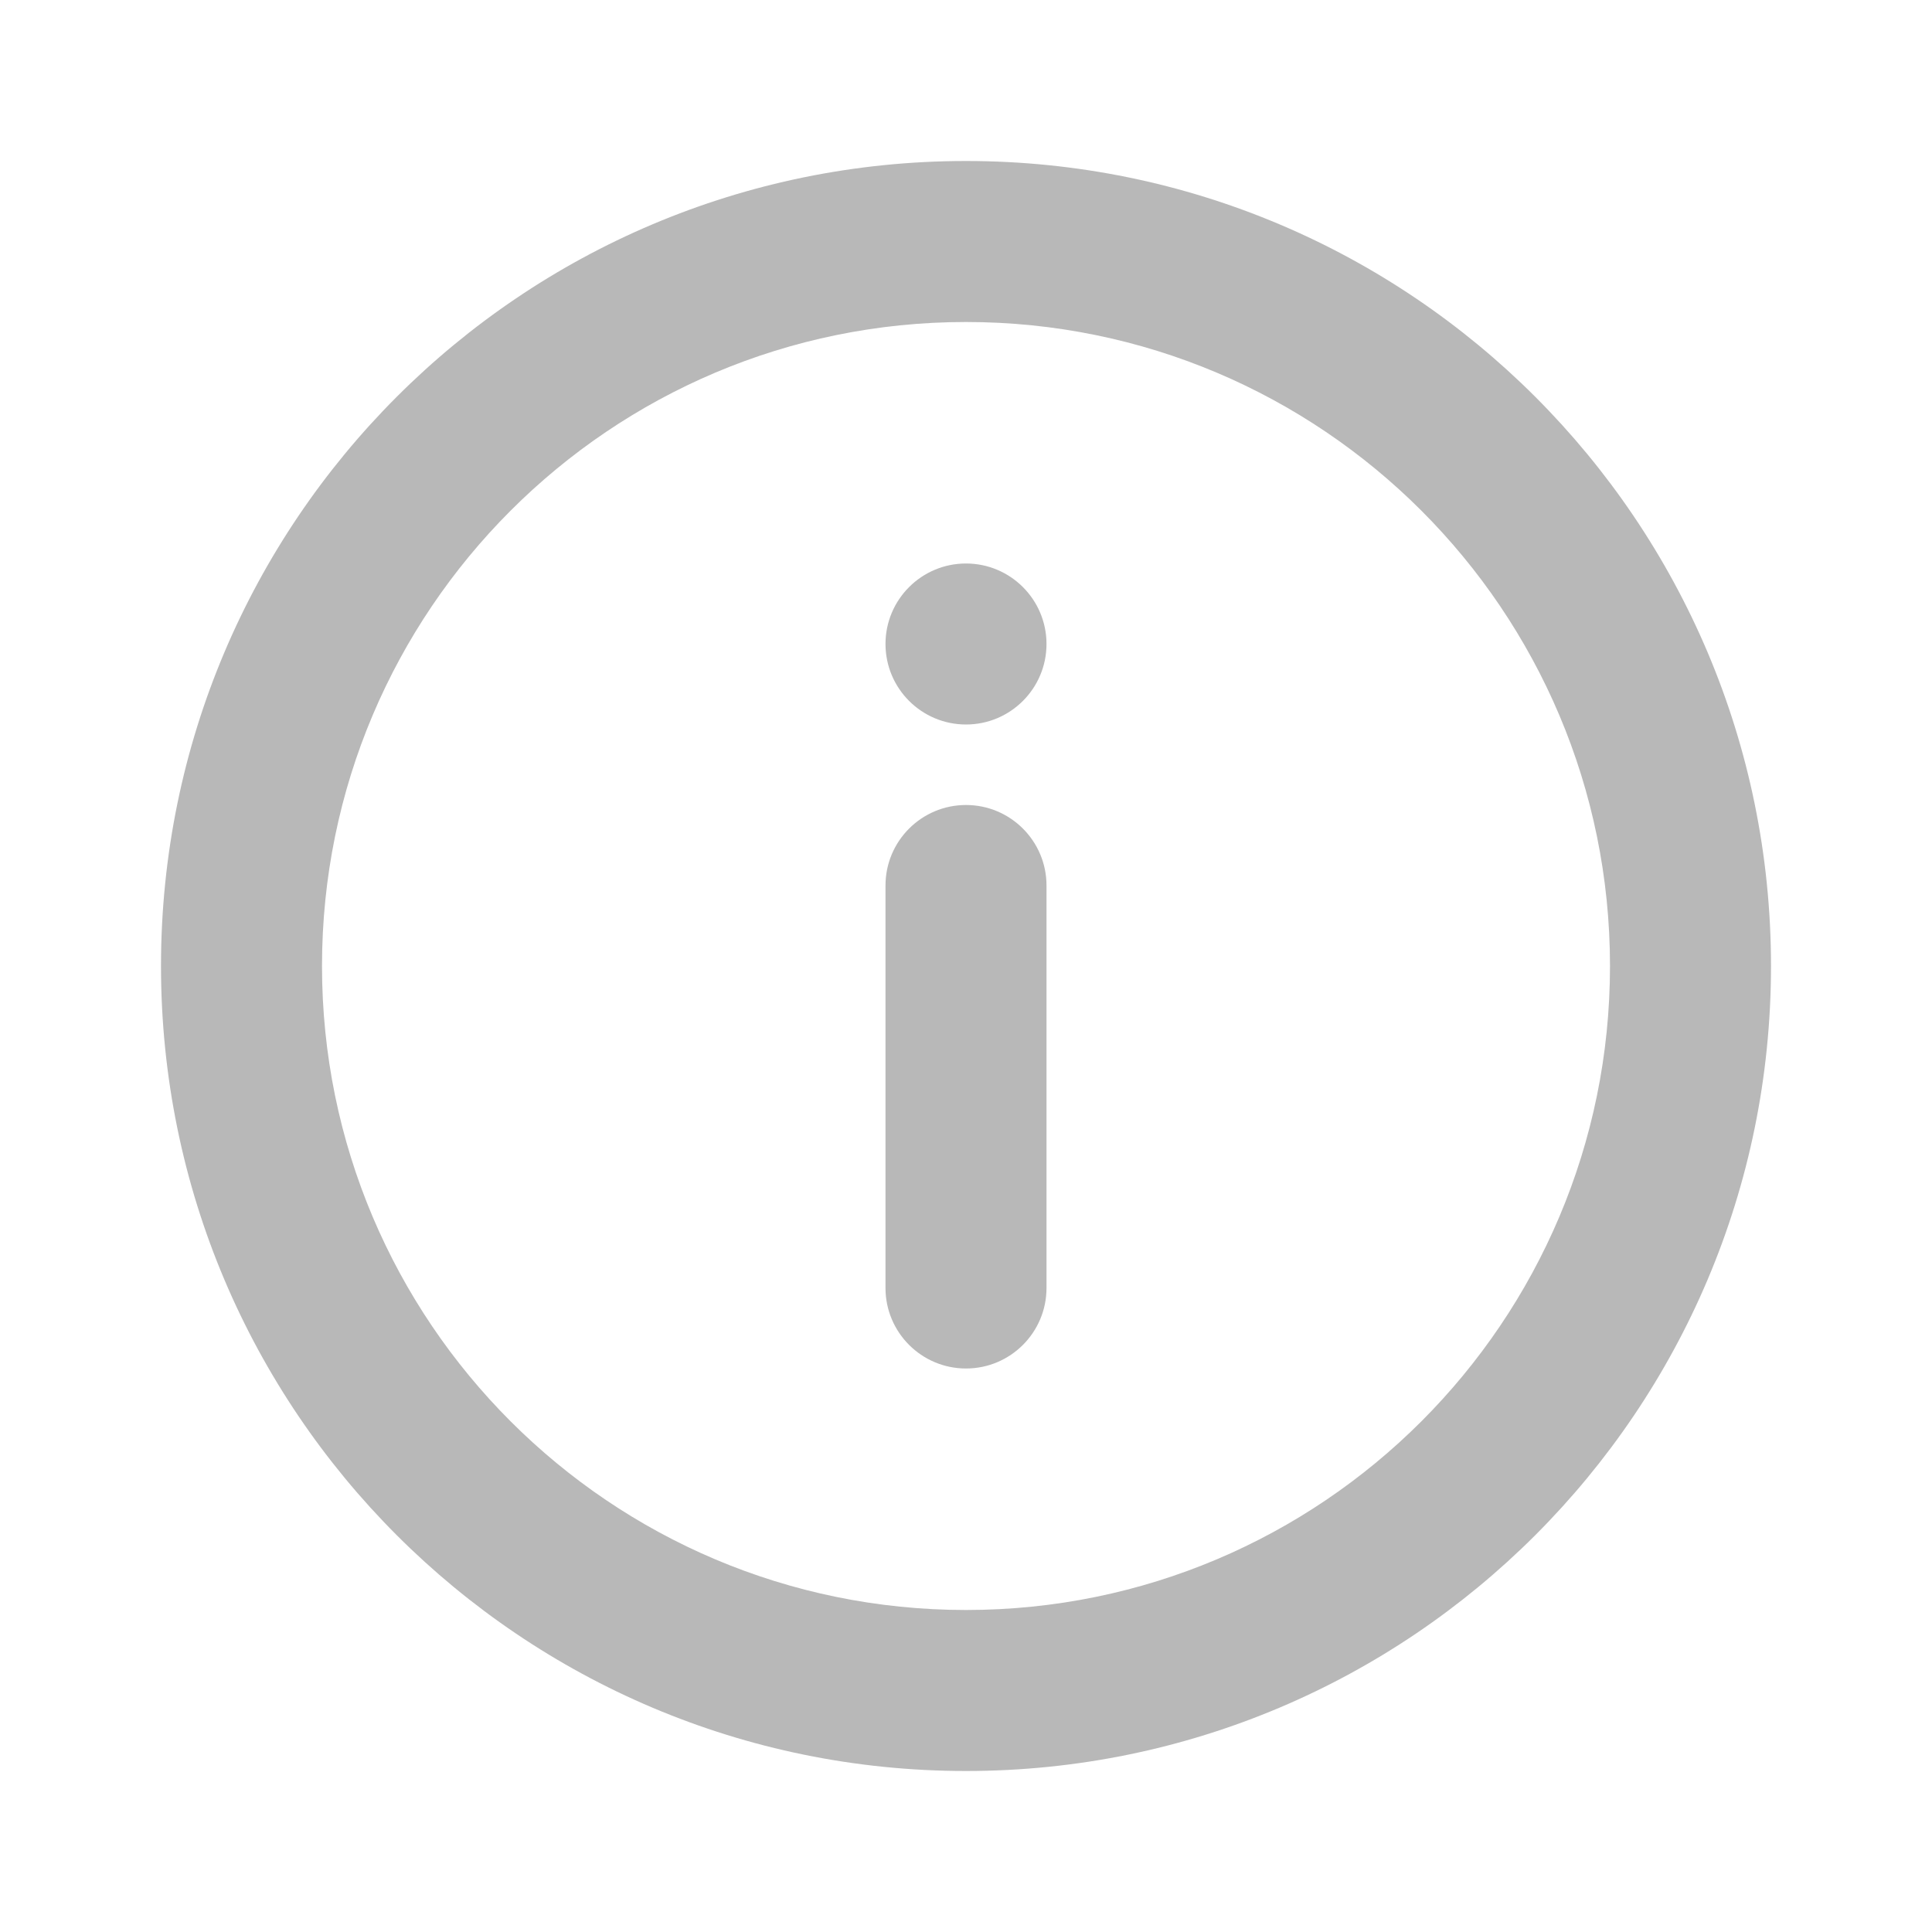
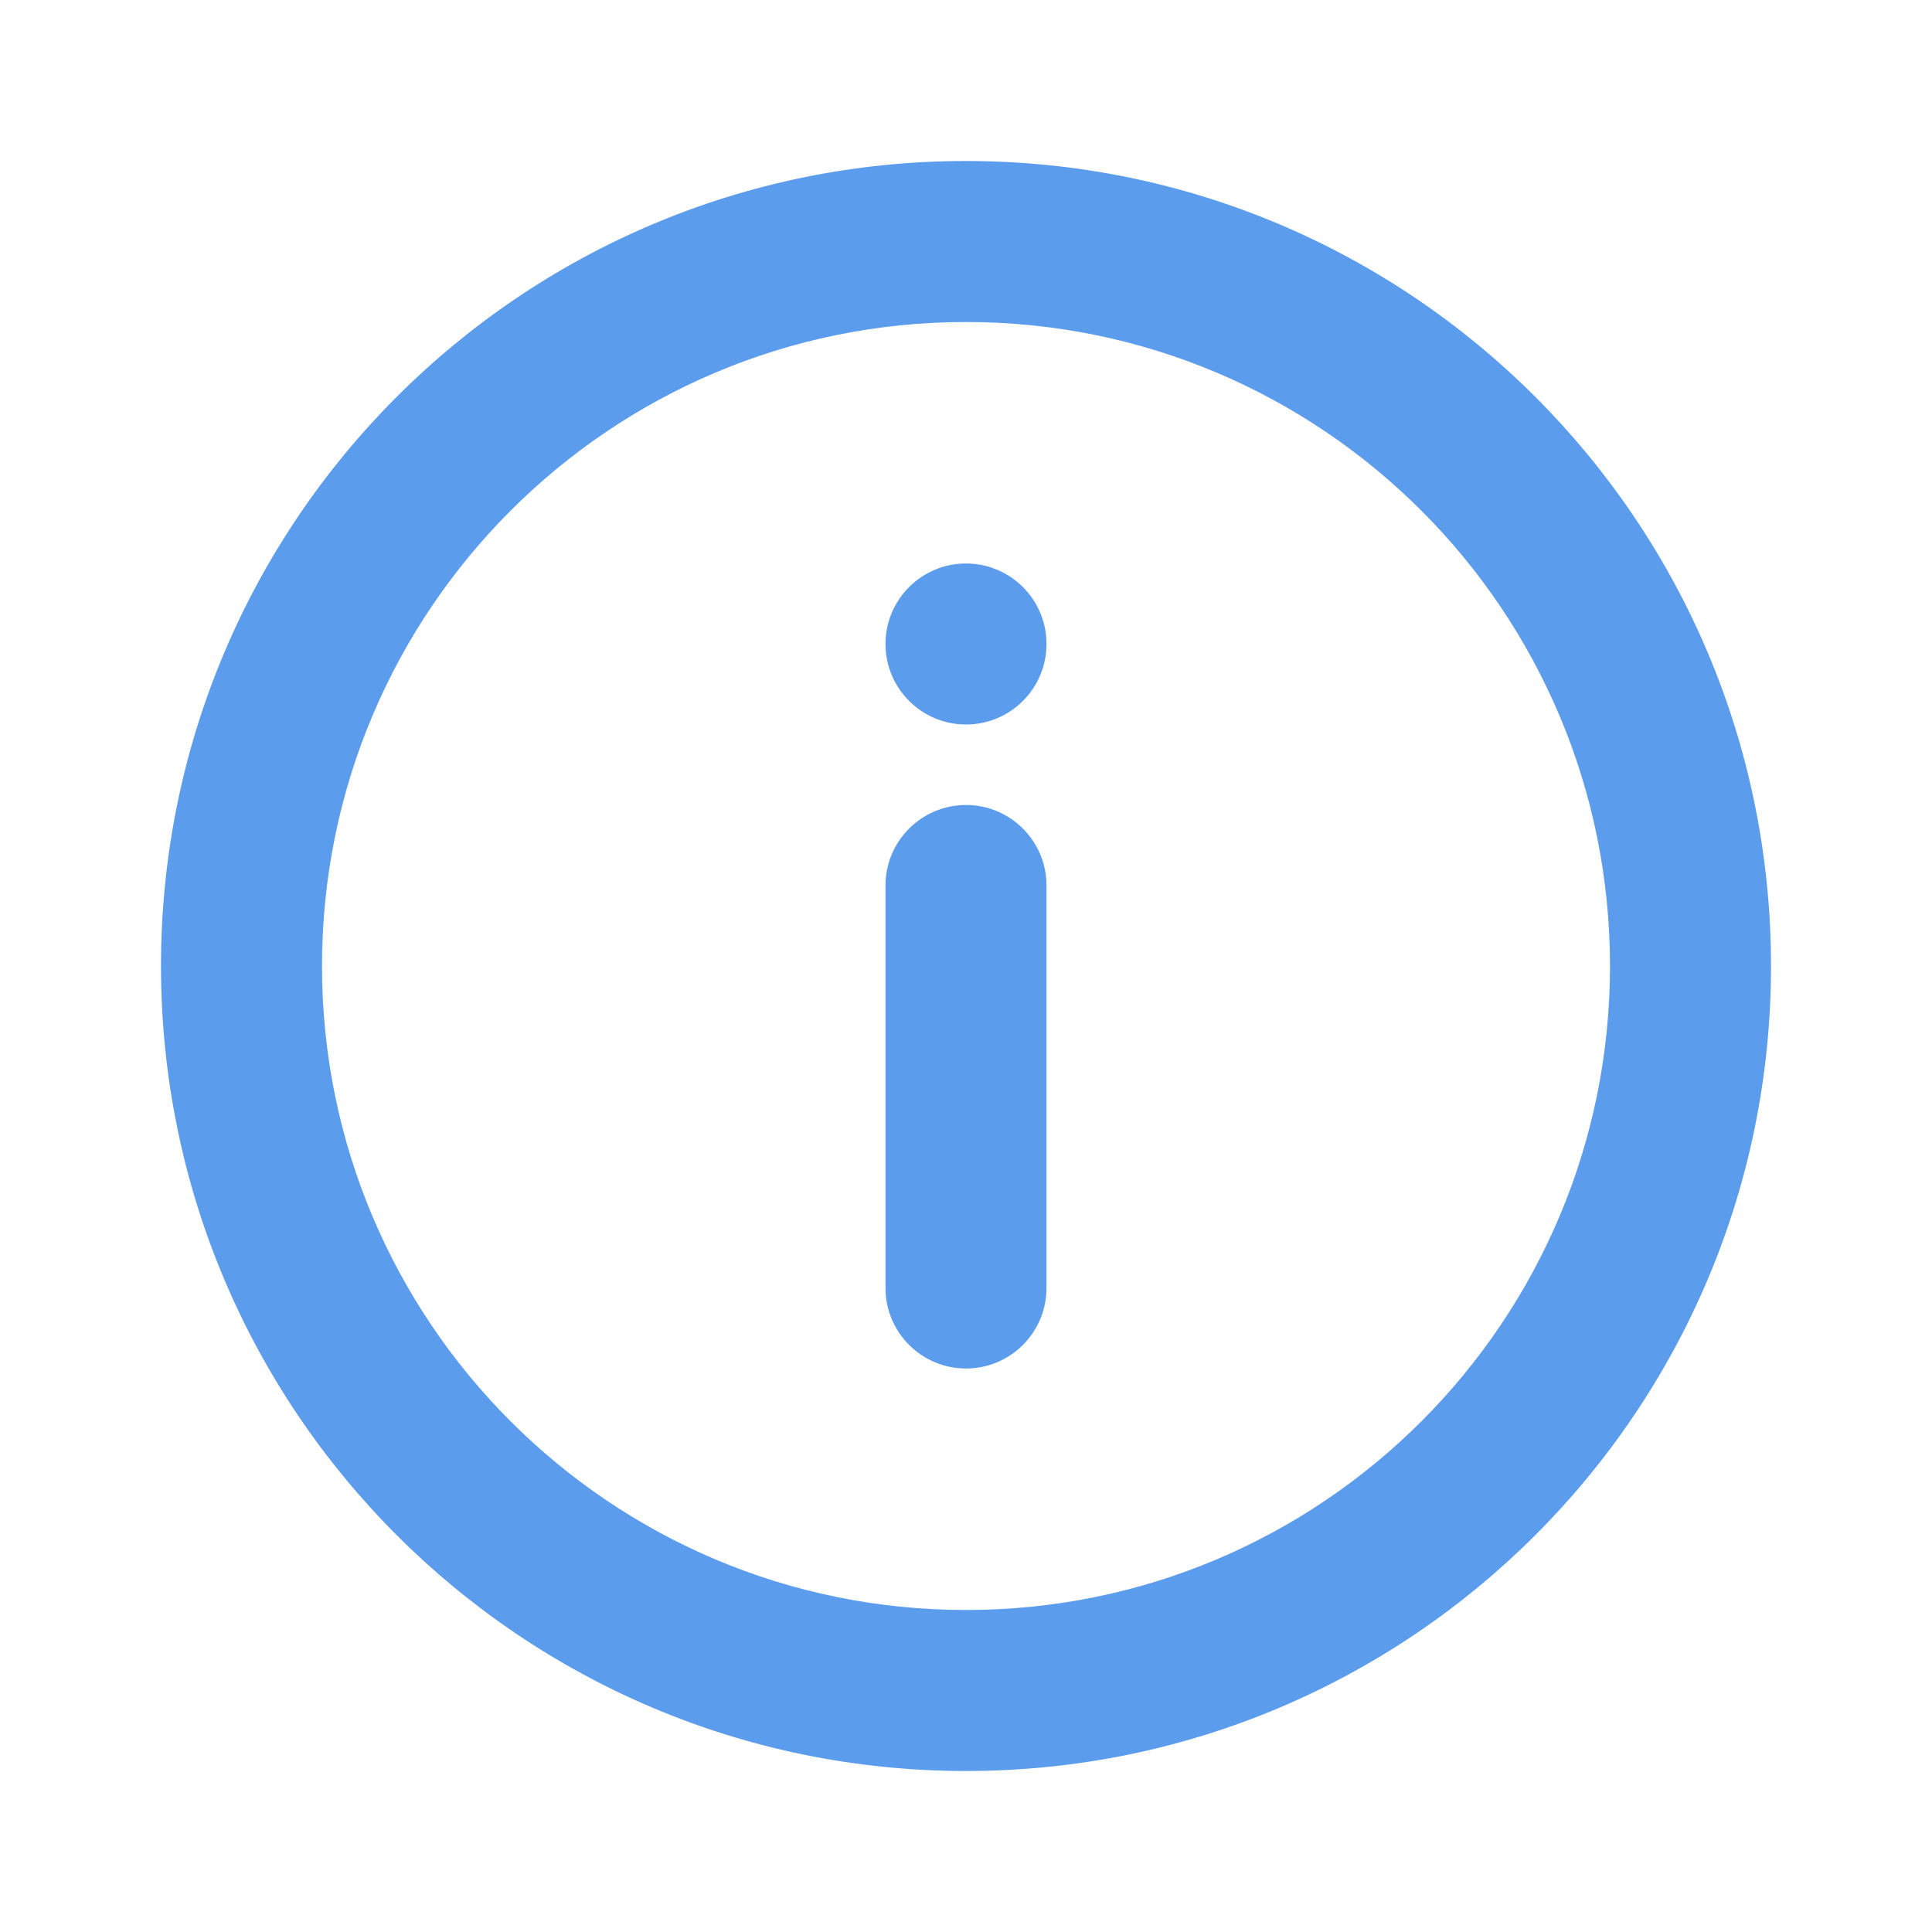
<svg xmlns="http://www.w3.org/2000/svg" width="24" height="24" viewBox="0 0 24 24" fill="none">
-   <g opacity="0.28">
-     <path d="M12 10C12.552 10 13 10.448 13 11V16C13 16.552 12.552 17 12 17C11.448 17 11 16.552 11 16V11C11 10.448 11.448 10 12 10Z" fill="black" />
-     <path d="M12 7C12.552 7 13 7.448 13 8C13 8.552 12.552 9 12 9C11.448 9 11 8.552 11 8C11 7.448 11.448 7 12 7Z" fill="black" />
-     <path fill-rule="evenodd" clip-rule="evenodd" d="M2 12C2 6.477 6.477 2 12 2C17.523 2 22 6.477 22 12C22 17.523 17.523 22 12 22C6.477 22 2 17.523 2 12ZM12 4C7.582 4 4 7.582 4 12C4 16.418 7.582 20 12 20C16.418 20 20 16.418 20 12C20 7.582 16.418 4 12 4Z" fill="black" />
-   </g>
+   <path d="M12 10C12.552 10 13 10.448 13 11V16C13 16.552 12.552 17 12 17C11.448 17 11 16.552 11 16V11C11 10.448 11.448 10 12 10Z" fill="#5B9CEC" />
+   <path d="M12 7C12.552 7 13 7.448 13 8C13 8.552 12.552 9 12 9C11.448 9 11 8.552 11 8C11 7.448 11.448 7 12 7Z" fill="#5B9CEC" />
+   <path fill-rule="evenodd" clip-rule="evenodd" d="M2 12C2 6.477 6.477 2 12 2C17.523 2 22 6.477 22 12C22 17.523 17.523 22 12 22C6.477 22 2 17.523 2 12ZM12 4C7.582 4 4 7.582 4 12C4 16.418 7.582 20 12 20C16.418 20 20 16.418 20 12C20 7.582 16.418 4 12 4Z" fill="#5B9CEC" />
</svg>
